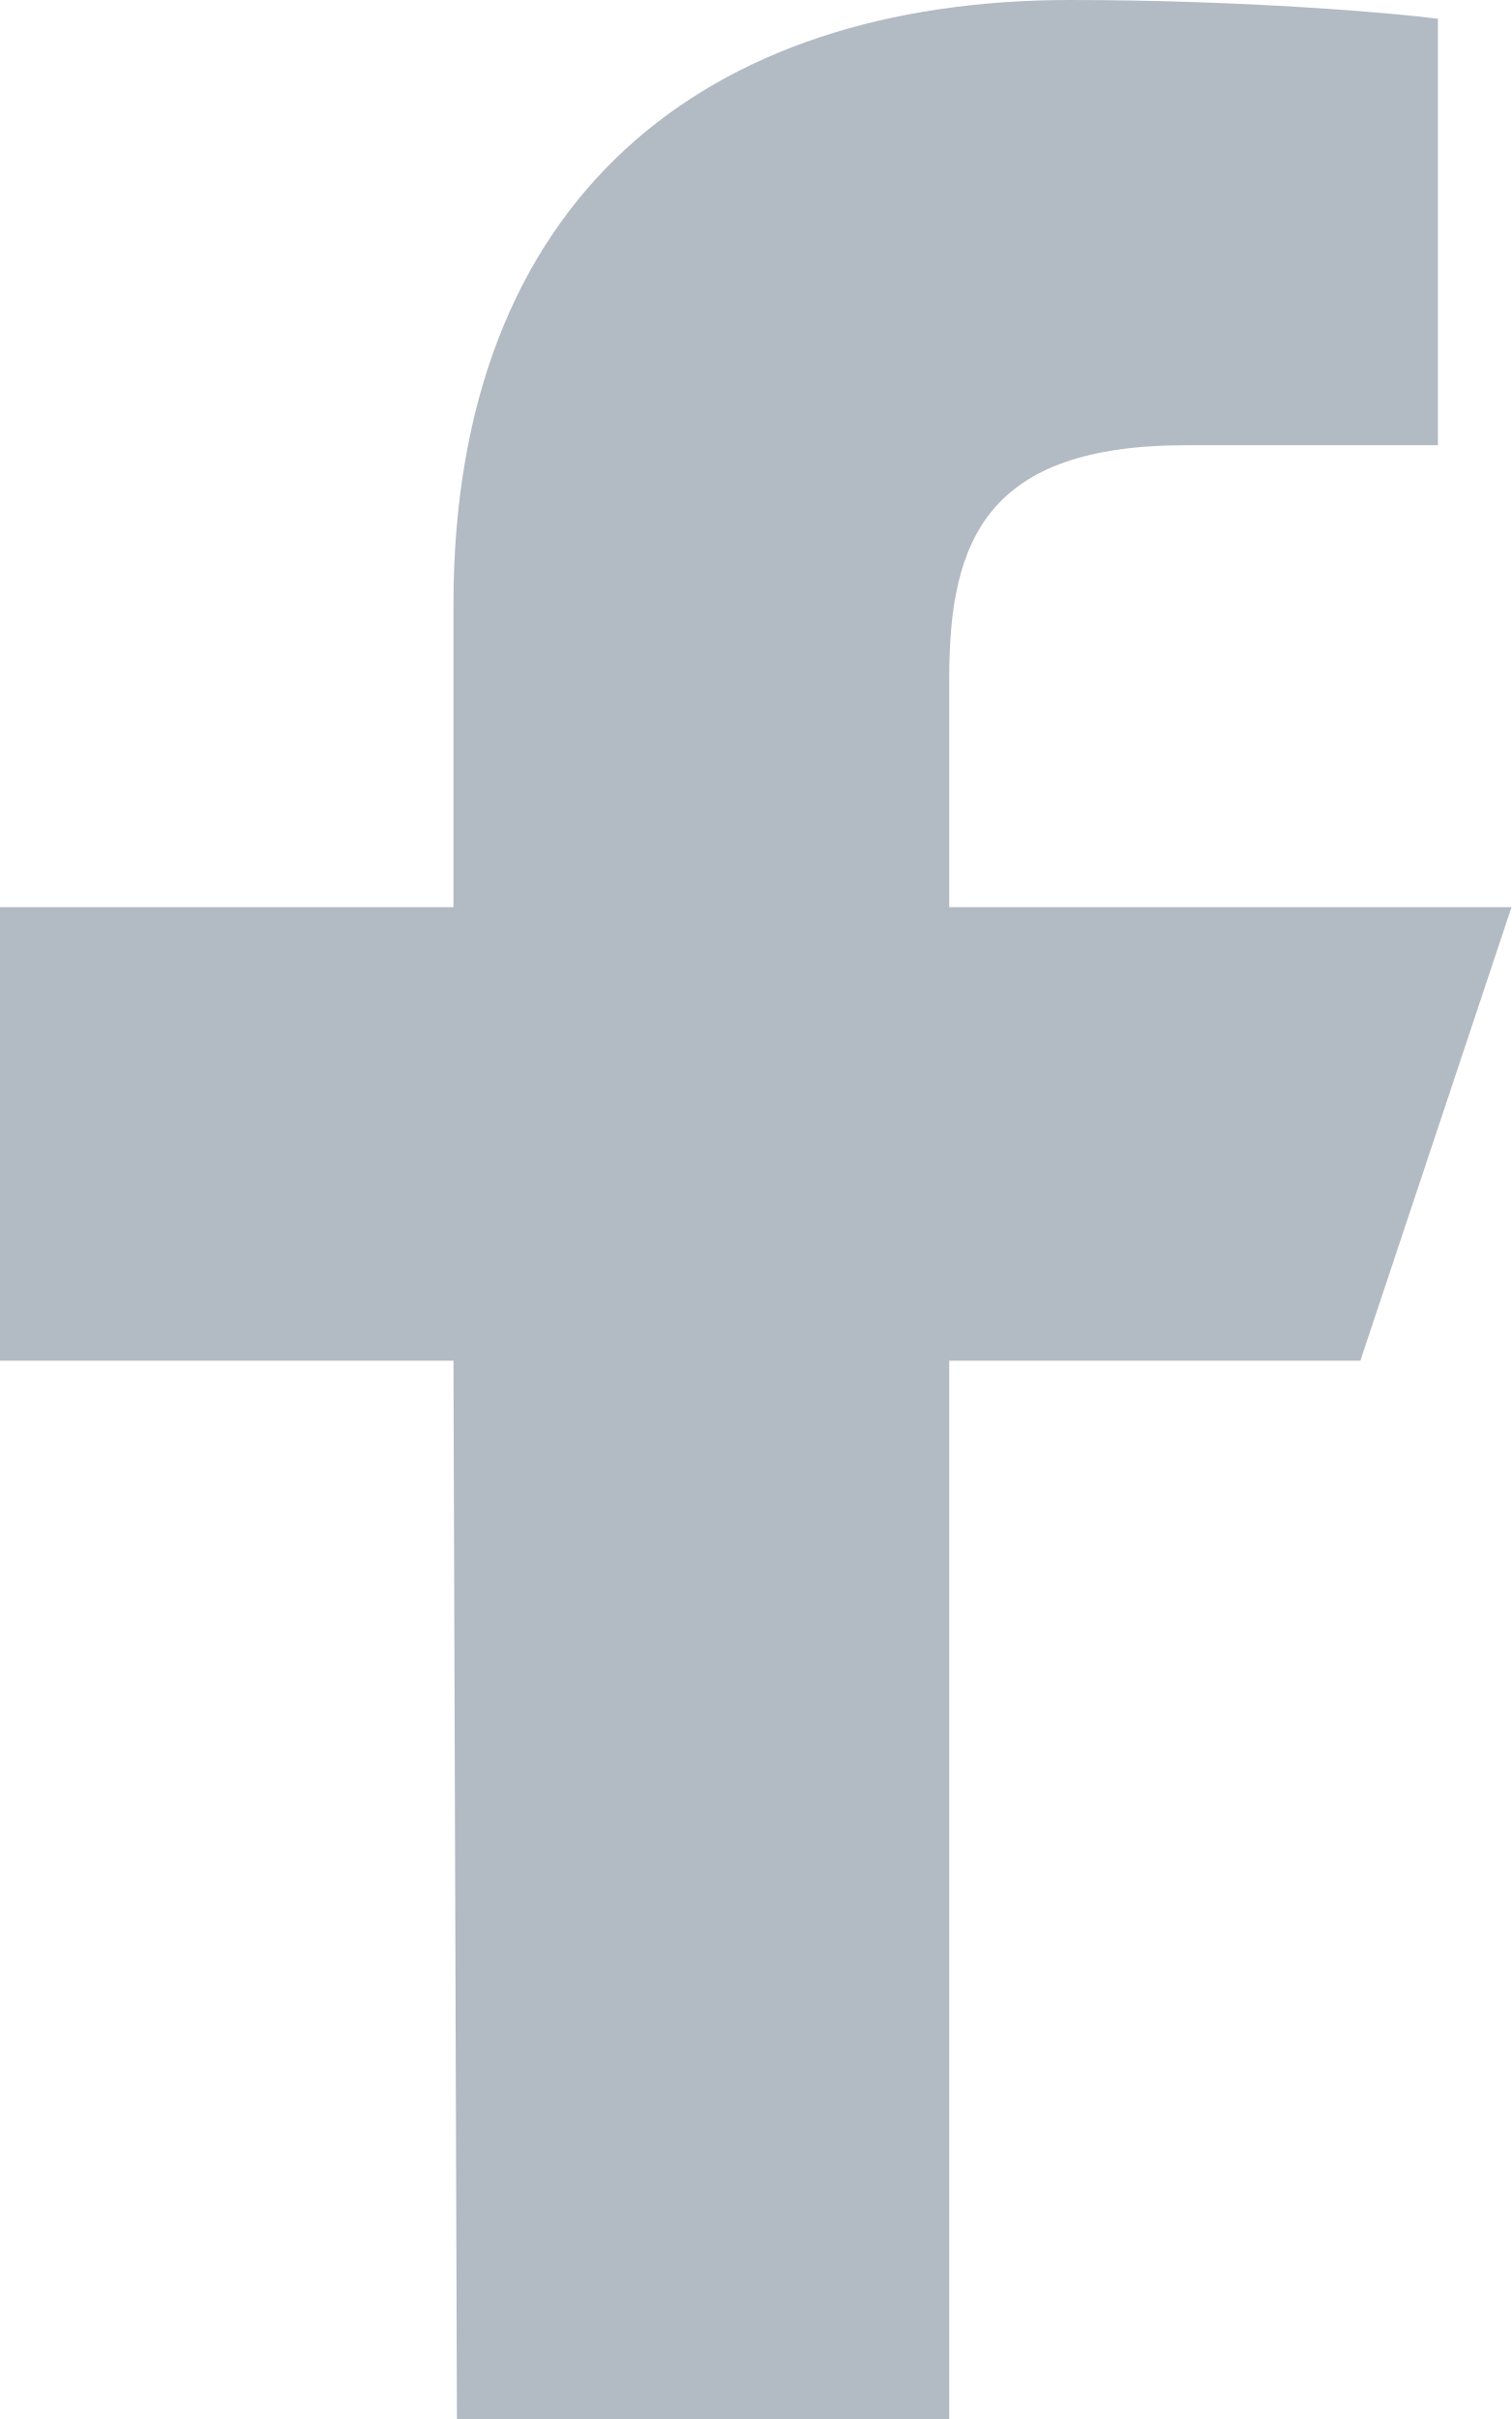
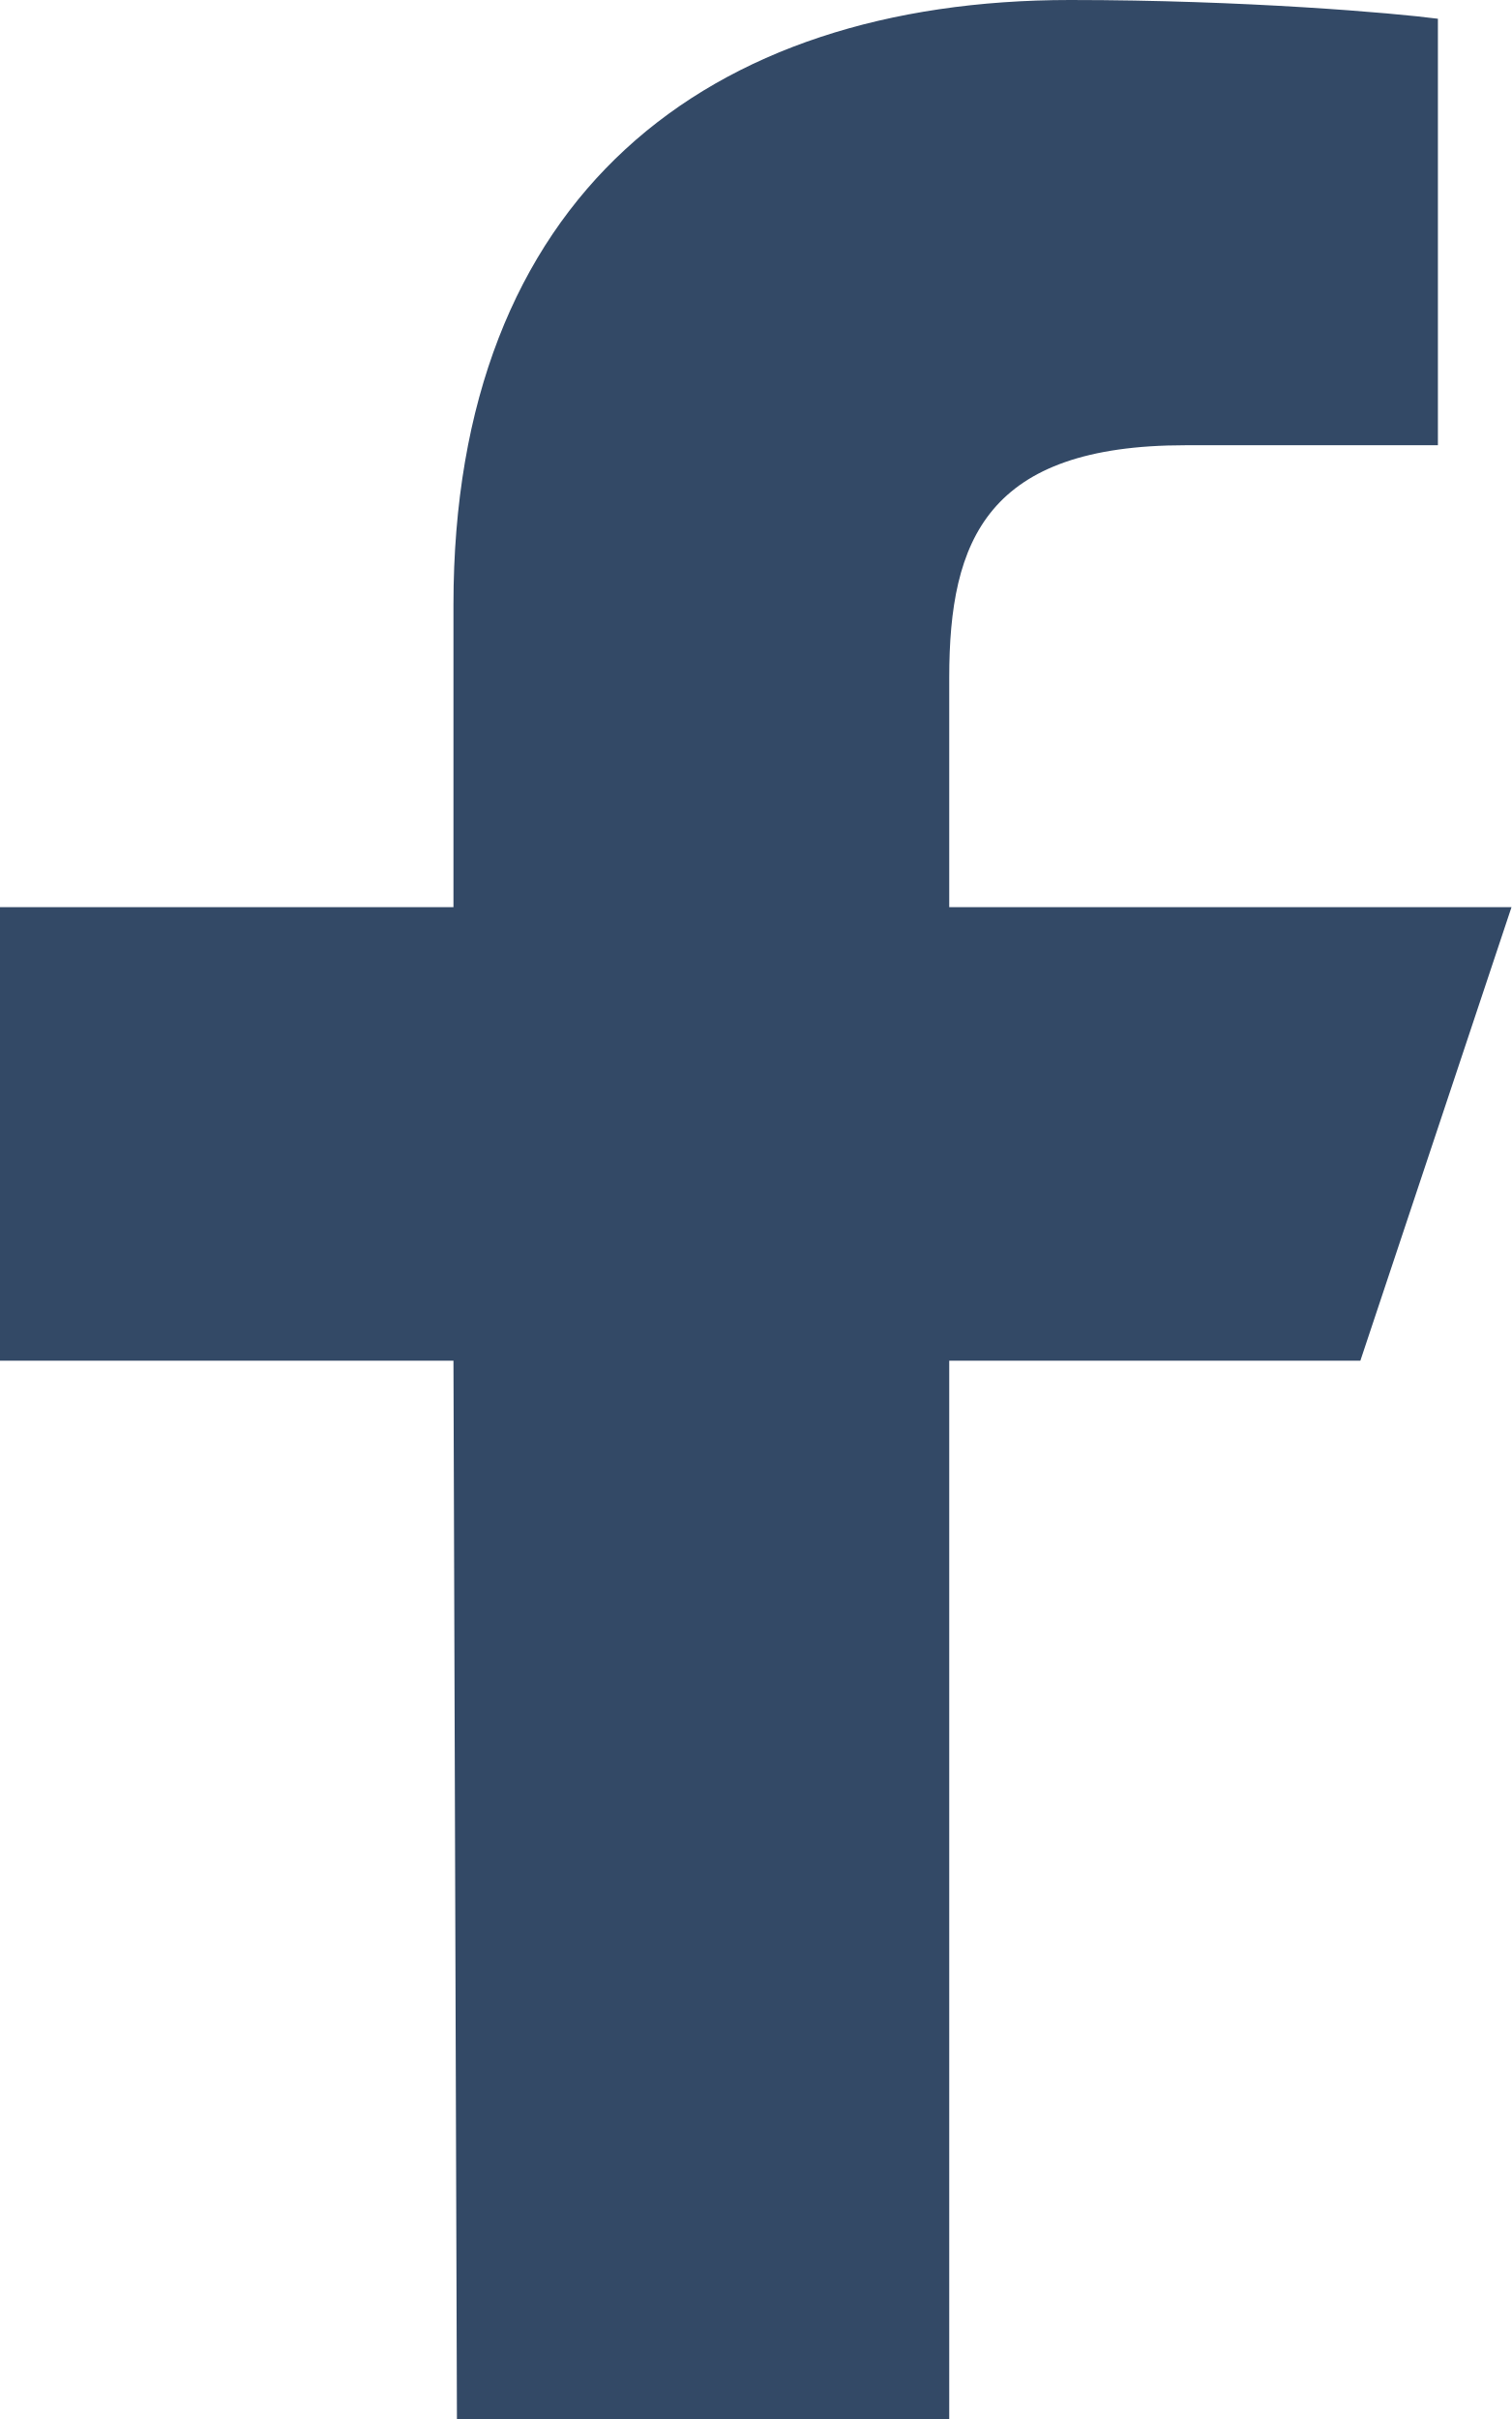
<svg xmlns="http://www.w3.org/2000/svg" width="10" height="16" viewBox="0 0 10 16">
-   <path fill="#B2BAC4" fill-rule="nonzero" d="M3.023 16L3 9H0V6h3V4c0-2.7 1.672-4 4.08-4 1.153 0 2.144.086 2.433.124v2.821h-1.67c-1.31 0-1.563.623-1.563 1.536V6H10L9 9H6.28v7H3.023z" />
+   <path fill="#334966" fill-rule="nonzero" d="M3.023 16L3 9H0V6h3V4c0-2.7 1.672-4 4.08-4 1.153 0 2.144.086 2.433.124v2.821h-1.67c-1.31 0-1.563.623-1.563 1.536V6H10L9 9H6.28v7H3.023z" />
</svg>
